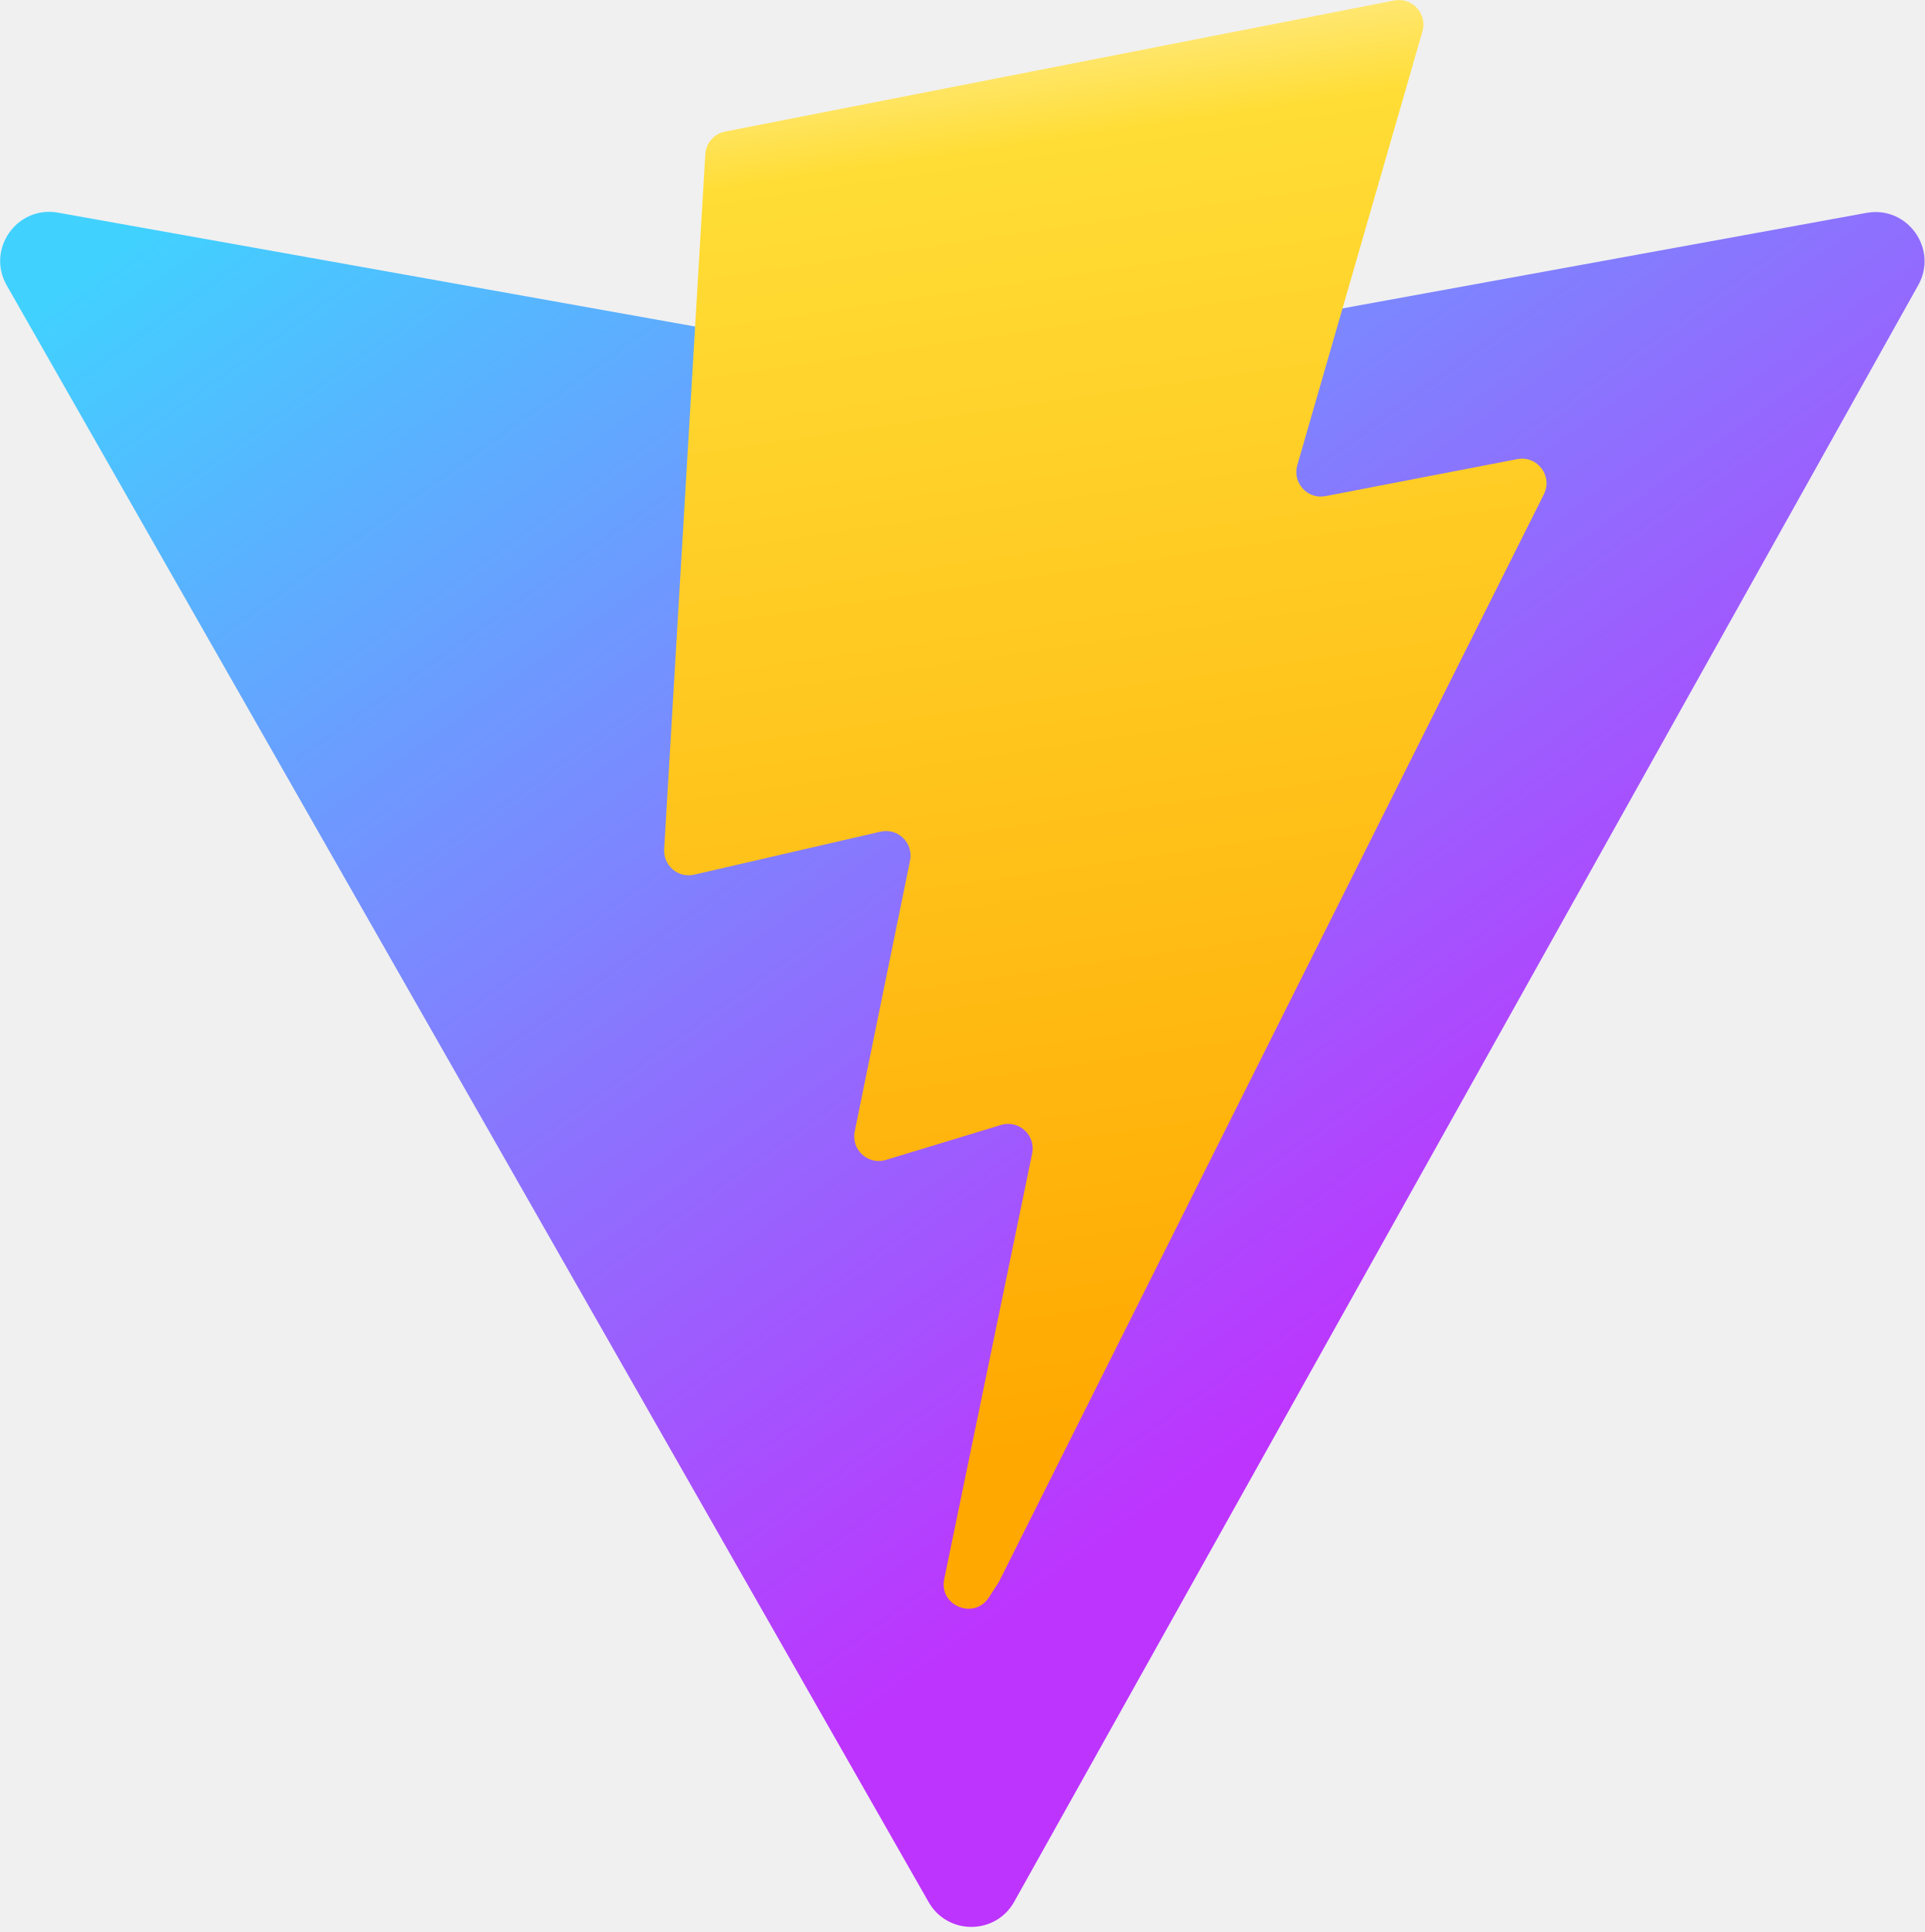
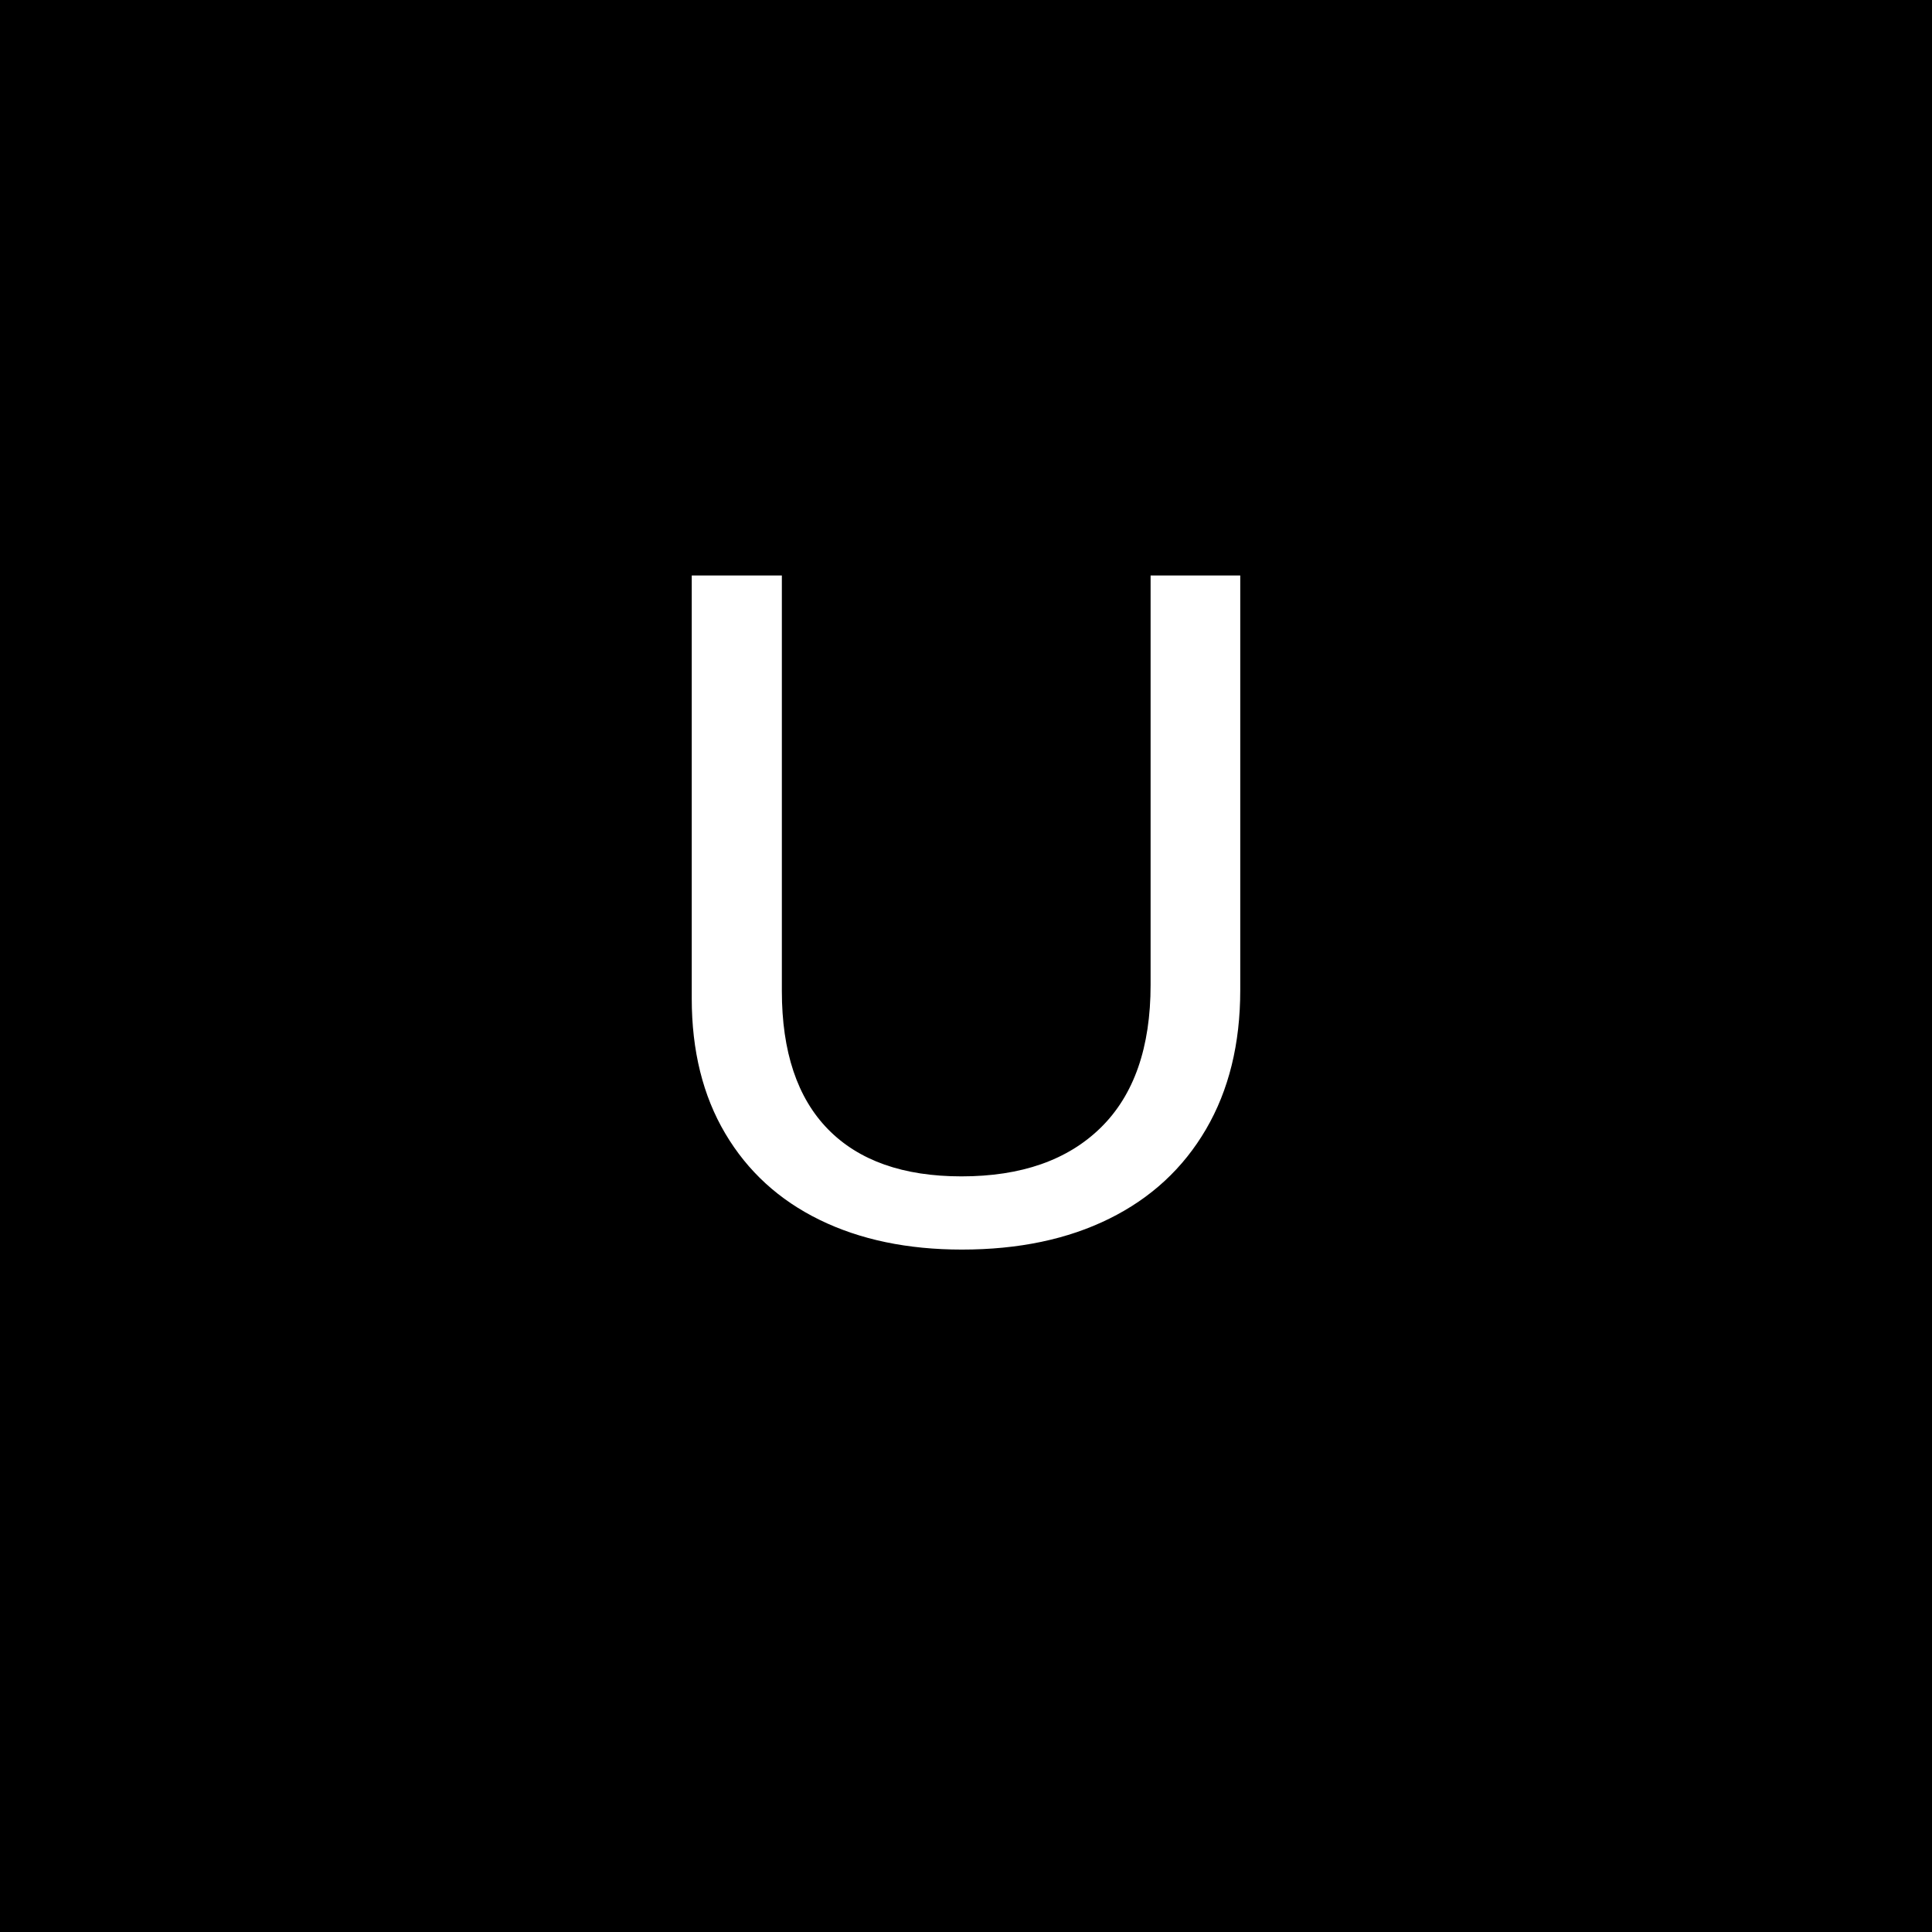
- <svg xmlns="http://www.w3.org/2000/svg" aria-hidden="true" role="img" class="iconify iconify--logos" width="31.88" height="32" preserveAspectRatio="xMidYMid meet" viewBox="0 0 256 257">
-   <defs>
-     <linearGradient id="IconifyId1813088fe1fbc01fb466" x1="-.828%" x2="57.636%" y1="7.652%" y2="78.411%">
-       <stop offset="0%" stop-color="#41D1FF" />
-       <stop offset="100%" stop-color="#BD34FE" />
-     </linearGradient>
-     <linearGradient id="IconifyId1813088fe1fbc01fb467" x1="43.376%" x2="50.316%" y1="2.242%" y2="89.03%">
-       <stop offset="0%" stop-color="#FFEA83" />
-       <stop offset="8.333%" stop-color="#FFDD35" />
-       <stop offset="100%" stop-color="#FFA800" />
-     </linearGradient>
-   </defs>
-   <path fill="url(#IconifyId1813088fe1fbc01fb466)" d="M255.153 37.938L134.897 252.976c-2.483 4.44-8.862 4.466-11.382.048L.875 37.958c-2.746-4.814 1.371-10.646 6.827-9.67l120.385 21.517a6.537 6.537 0 0 0 2.322-.004l117.867-21.483c5.438-.991 9.574 4.796 6.877 9.62Z" />
-   <path fill="url(#IconifyId1813088fe1fbc01fb467)" d="M185.432.063L96.44 17.501a3.268 3.268 0 0 0-2.634 3.014l-5.474 92.456a3.268 3.268 0 0 0 3.997 3.378l24.777-5.718c2.318-.535 4.413 1.507 3.936 3.838l-7.361 36.047c-.495 2.426 1.782 4.5 4.151 3.78l15.304-4.649c2.372-.72 4.652 1.36 4.15 3.788l-11.698 56.621c-.732 3.542 3.979 5.473 5.943 2.437l1.313-2.028l72.516-144.72c1.215-2.423-.88-5.186-3.54-4.672l-25.505 4.922c-2.396.462-4.435-1.77-3.759-4.114l16.646-57.705c.677-2.35-1.37-4.583-3.769-4.113Z" />
+ <svg xmlns="http://www.w3.org/2000/svg" width="200" height="200">
+   <rect width="100%" height="100%" fill="#000000" />
+   <text x="50%" y="50%" dominant-baseline="middle" text-anchor="middle" font-family="Arial, sans-serif" font-size="100" fill="#ffffff">
+     U
+   </text>
</svg>
